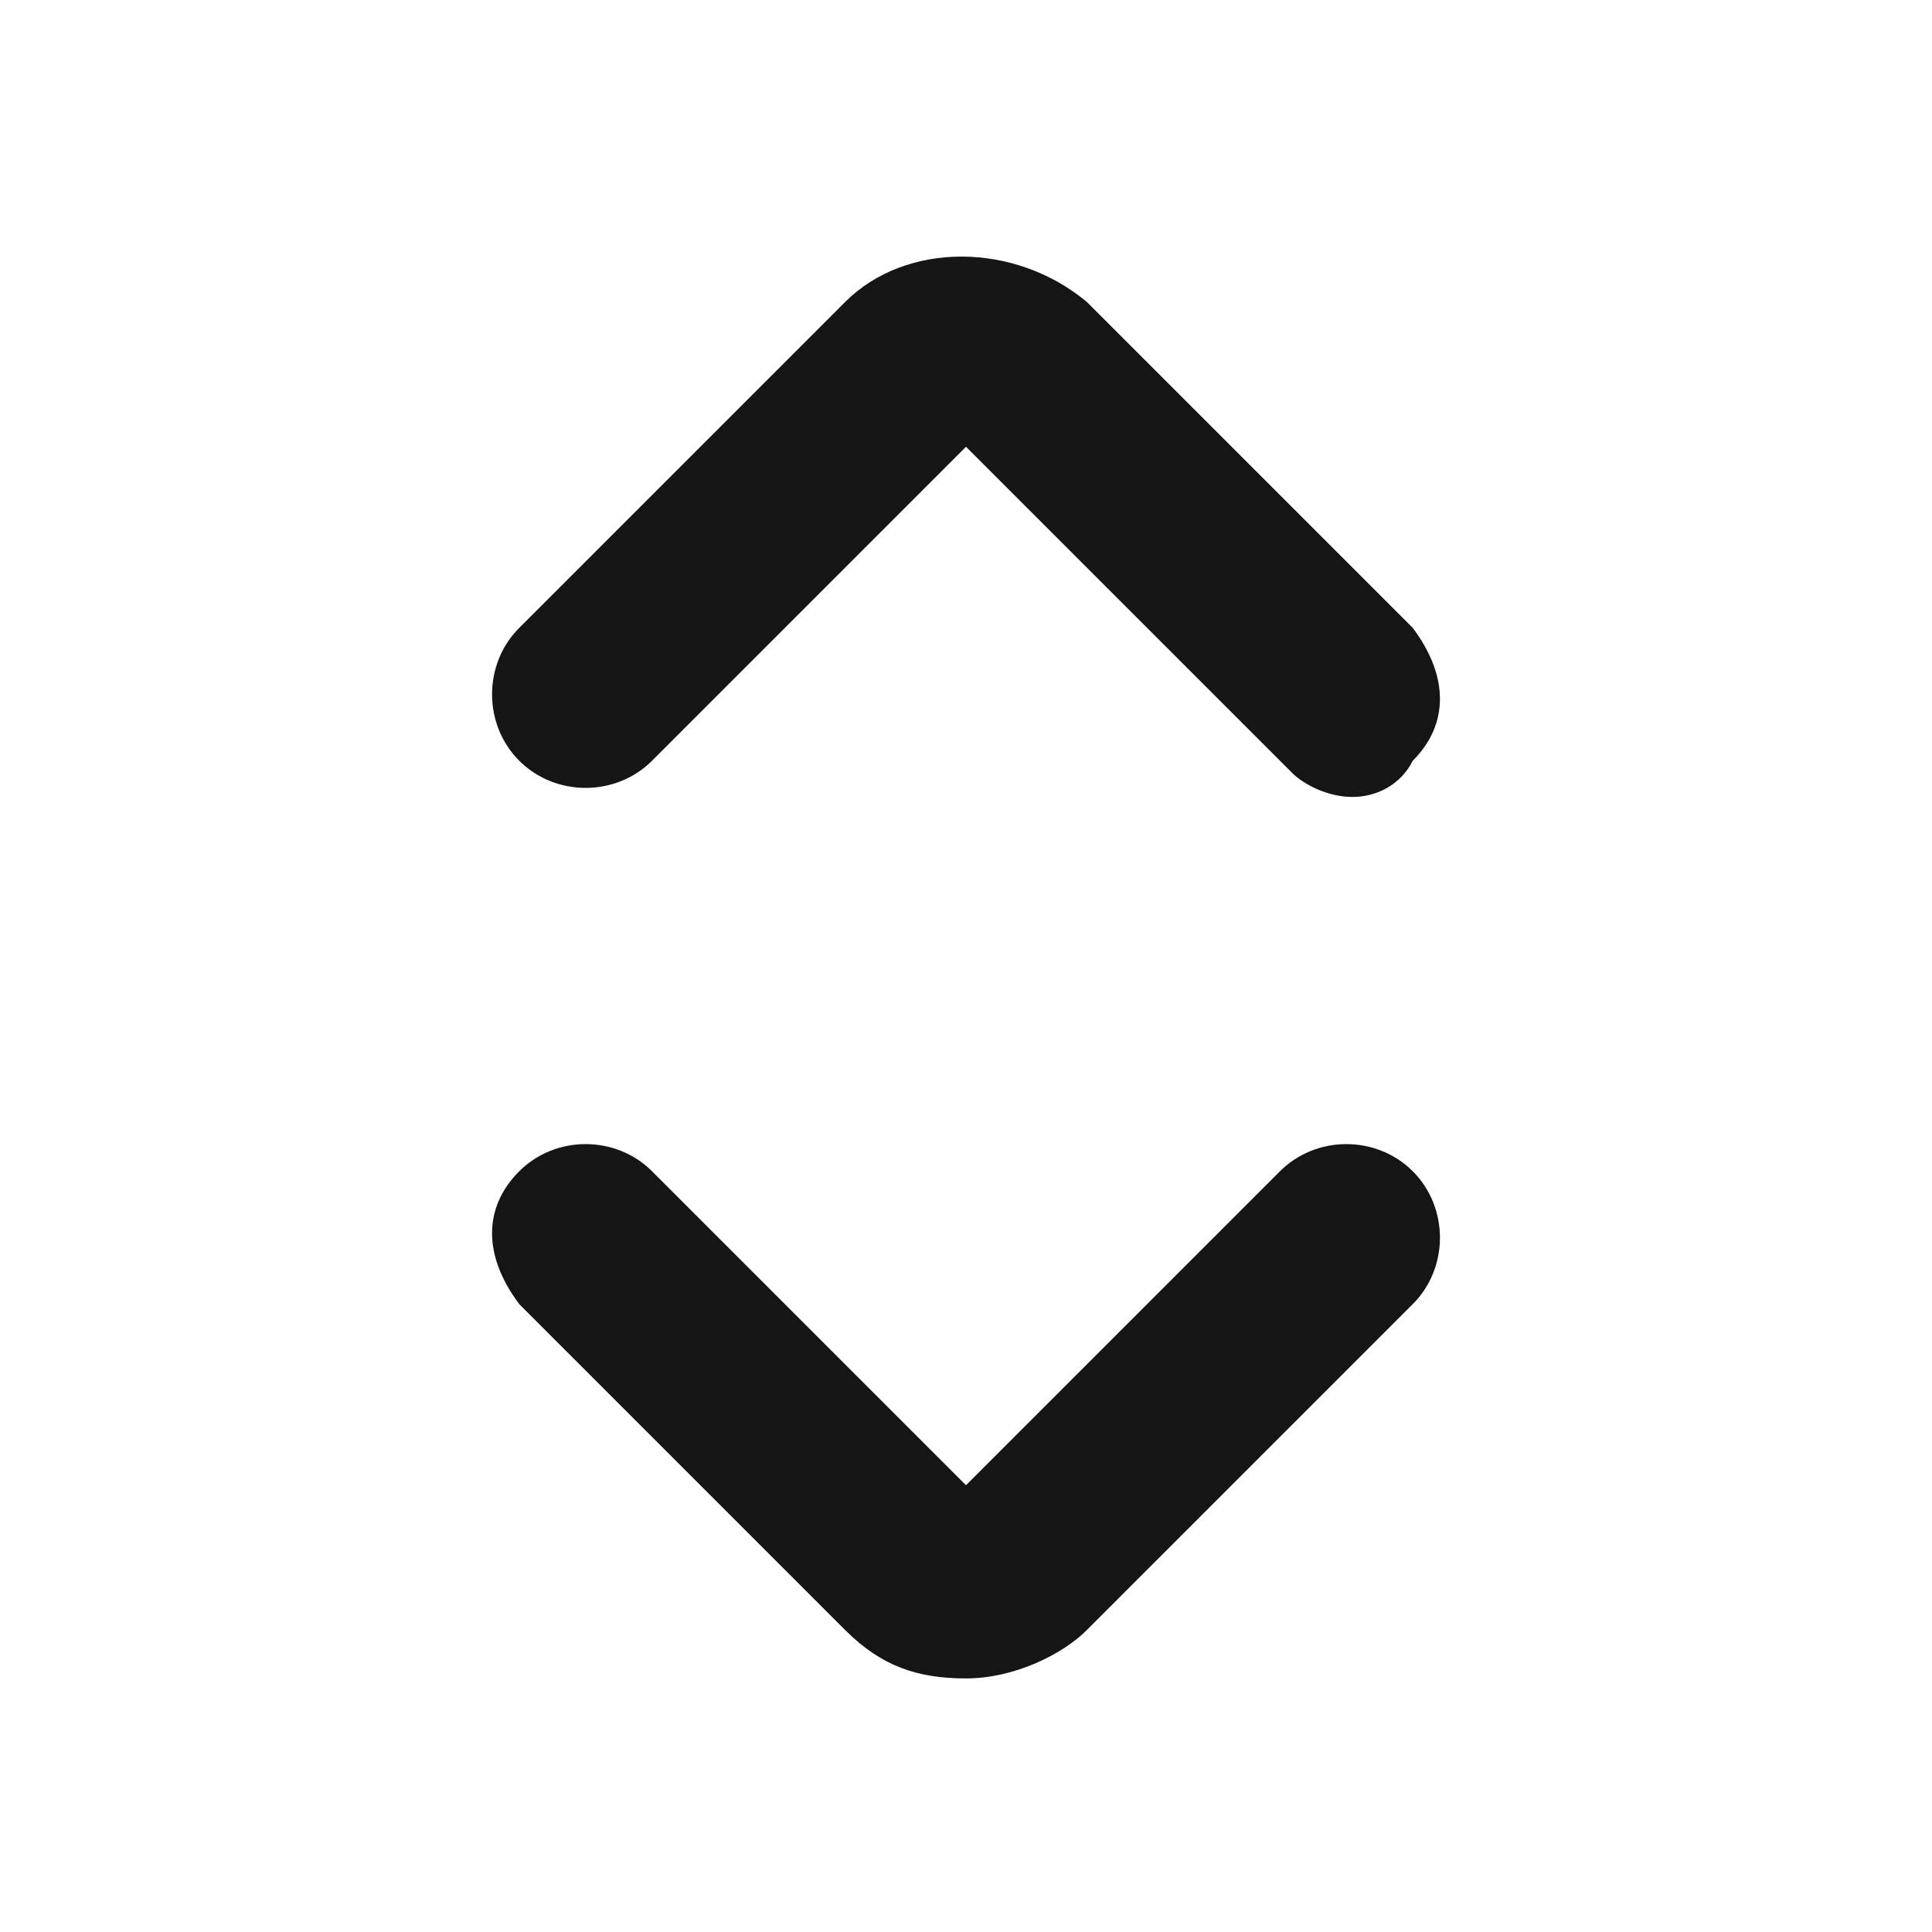
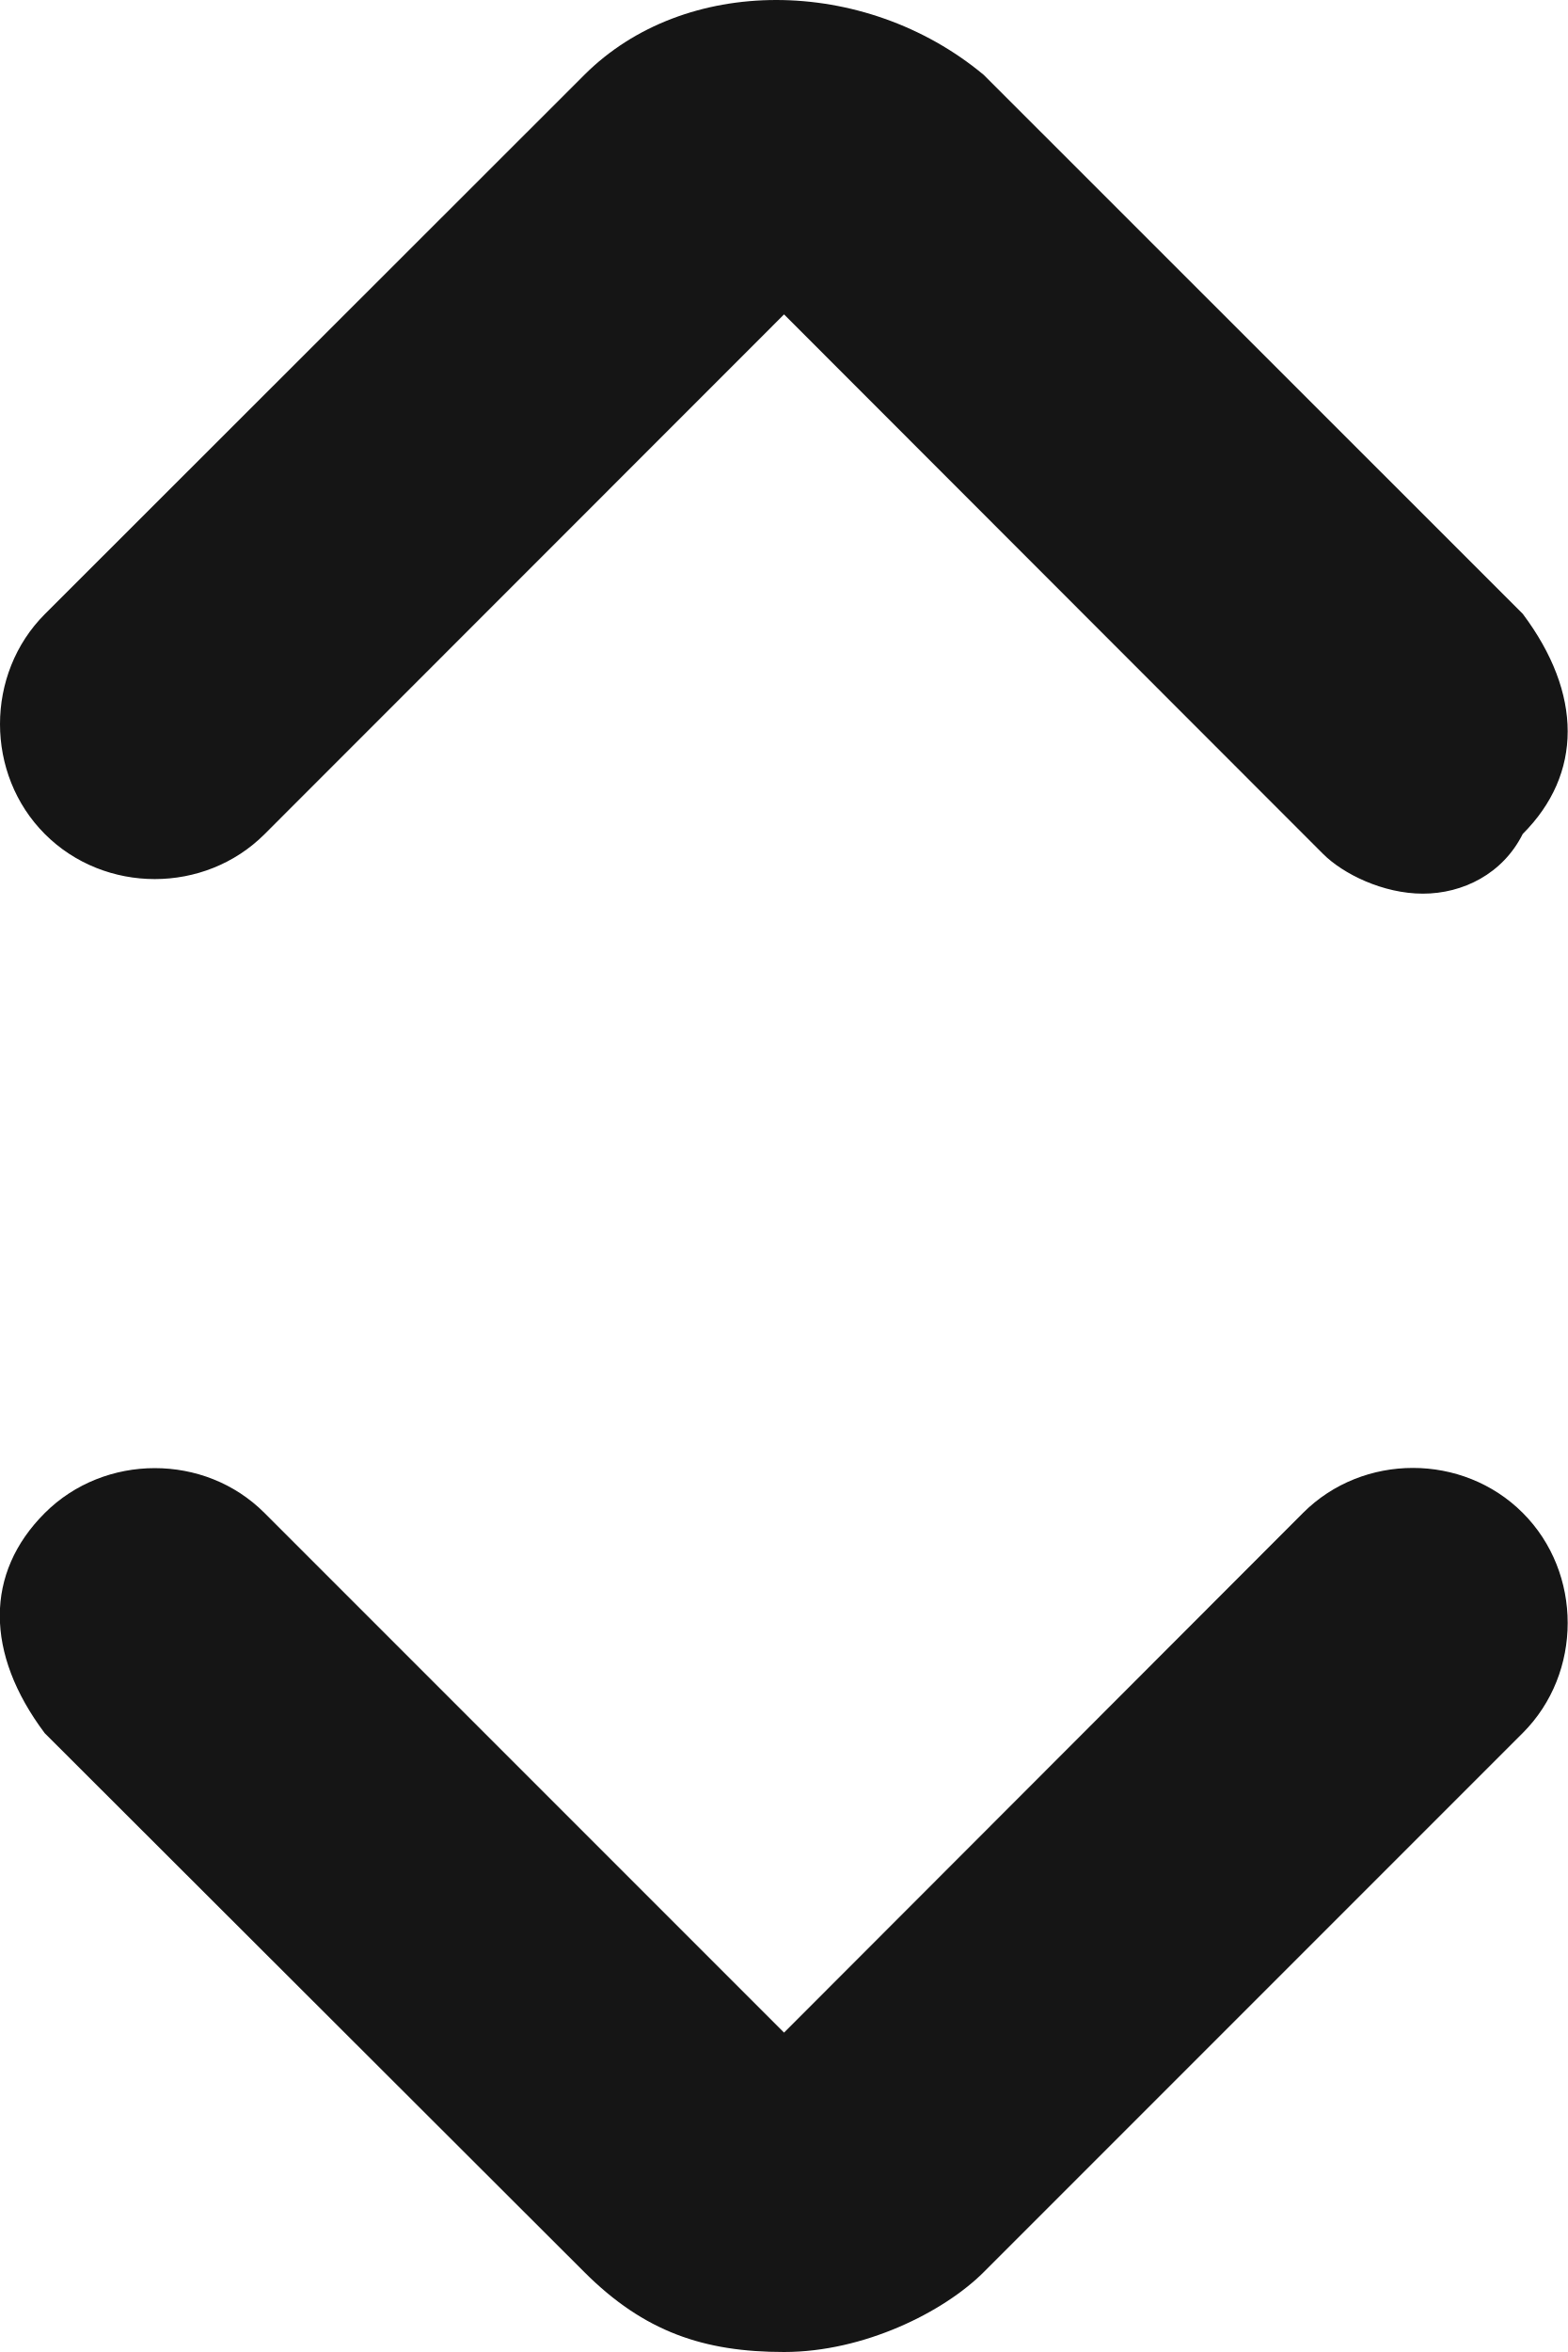
- <svg xmlns="http://www.w3.org/2000/svg" version="1.1" id="Layer_1" x="0px" y="0px" viewBox="0 0 16 16" style="enable-background:new 0 0 16 16;" xml:space="preserve">
-   <style type="text/css">
+ <svg xmlns="http://www.w3.org/2000/svg" version="1.1" id="Layer_1" x="0px" y="0px" viewBox="0 0 7.85 11.775" xml:space="preserve" width="7.85" height="11.775">
+   <defs id="defs11" />
+   <style type="text/css" id="style2">
	.st0{fill:#151515;}
</style>
-   <path class="st0" d="M11.2,6.6c-0.2,0-0.4-0.1-0.5-0.2L8,3.7L5.4,6.3c-0.3,0.3-0.8,0.3-1.1,0S4,5.5,4.3,5.2L7,2.5C7.5,2,8.4,2,9,2.5  l2.7,2.7C12,5.6,12,6,11.7,6.3C11.6,6.5,11.4,6.6,11.2,6.6z" />
-   <path class="st0" d="M8,13.9c-0.4,0-0.7-0.1-1-0.4l-2.7-2.7C4,10.4,4,10,4.3,9.7s0.8-0.3,1.1,0L8,12.3l2.6-2.6  c0.3-0.3,0.8-0.3,1.1,0s0.3,0.8,0,1.1L9,13.5C8.8,13.7,8.4,13.9,8,13.9z" />
+   <path id="path4" class="st0" d="M 3.887,0 C 3.524,0 3.176,0.125 2.926,0.375 L 0.225,3.074 c -0.3,0.3 -0.3,0.802 0,1.102 0.3,0.3 0.8,0.3 1.1,0 L 3.926,1.574 6.625,4.275 c 0.1,0.1 0.3,0.199 0.5,0.199 0.2,0 0.4,-0.099 0.5,-0.299 0.3,-0.3 0.3,-0.702 0,-1.102 L 4.926,0.375 C 4.626,0.125 4.249,0 3.887,0 Z M 0.775,7.35 c -0.2,0 -0.401,0.075 -0.551,0.225 -0.3,0.3 -0.3,0.702 0,1.102 L 2.926,11.375 c 0.3,0.3 0.6,0.4 1,0.4 0.4,0 0.8,-0.2 1,-0.4 L 7.625,8.676 c 0.3,-0.3 0.3,-0.802 0,-1.102 -0.3,-0.3 -0.8,-0.3 -1.1,0 L 3.926,10.176 1.324,7.574 C 1.174,7.424 0.975,7.35 0.775,7.35 Z" />
</svg>
